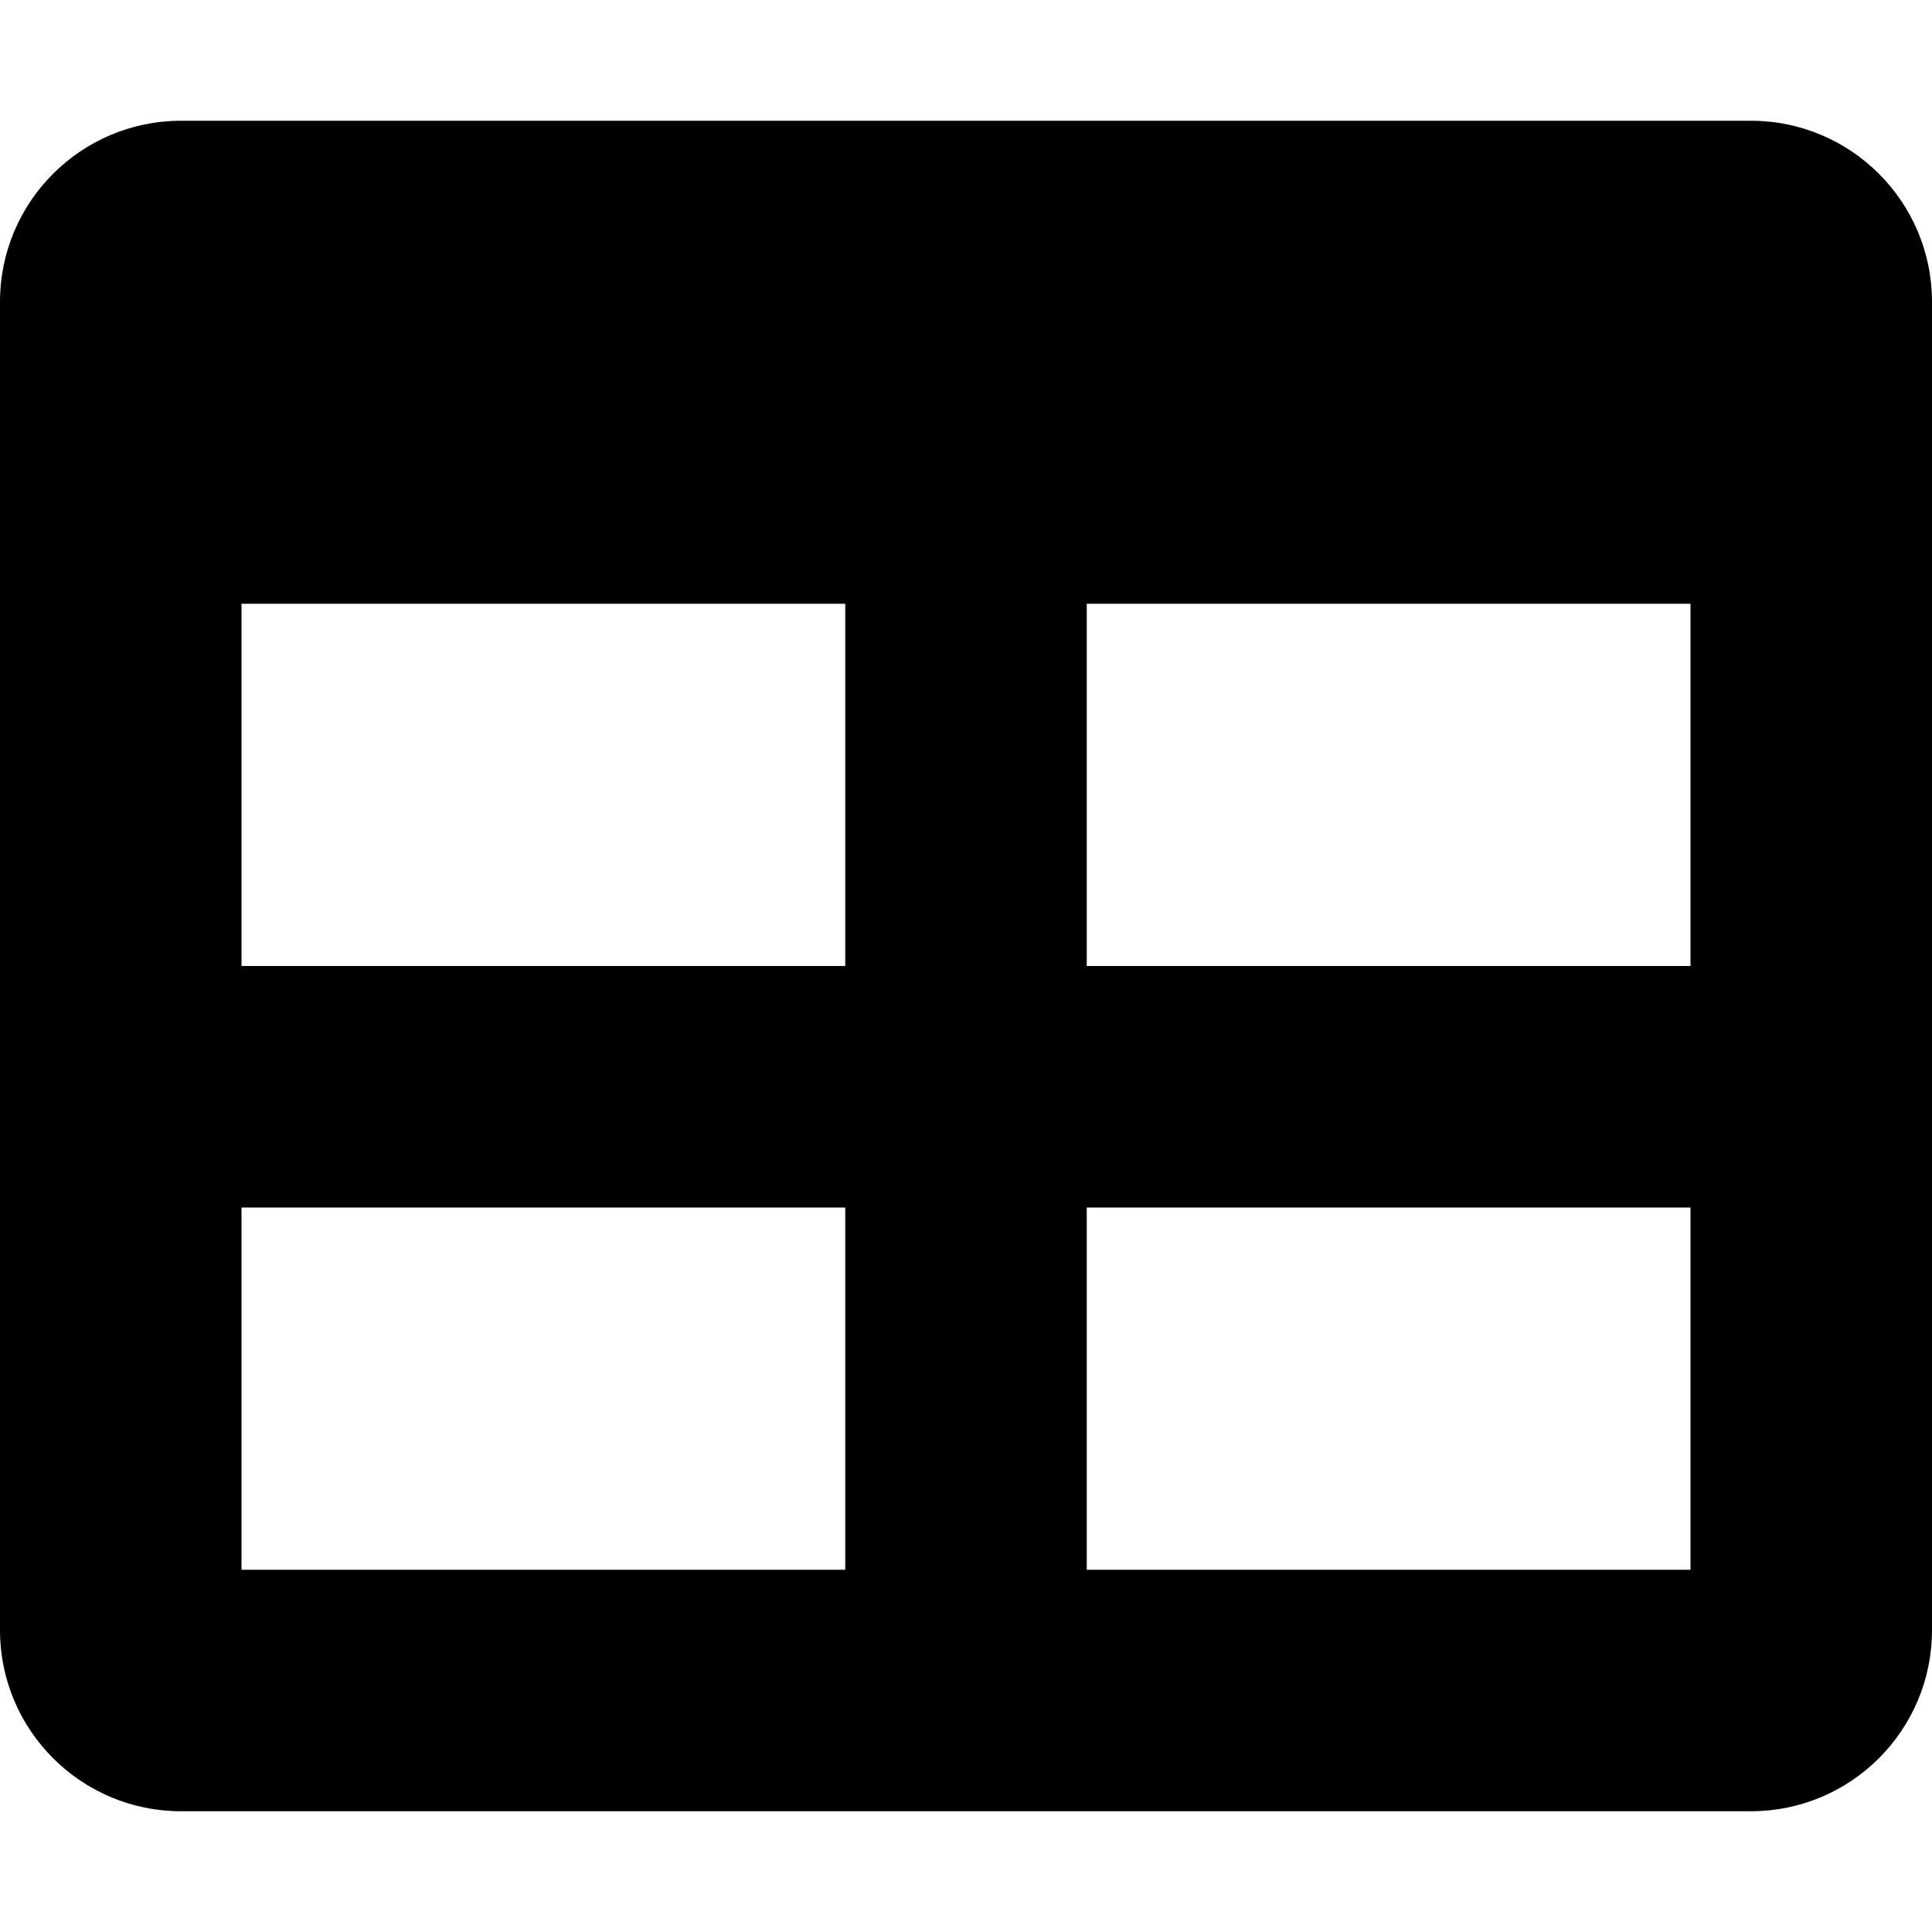
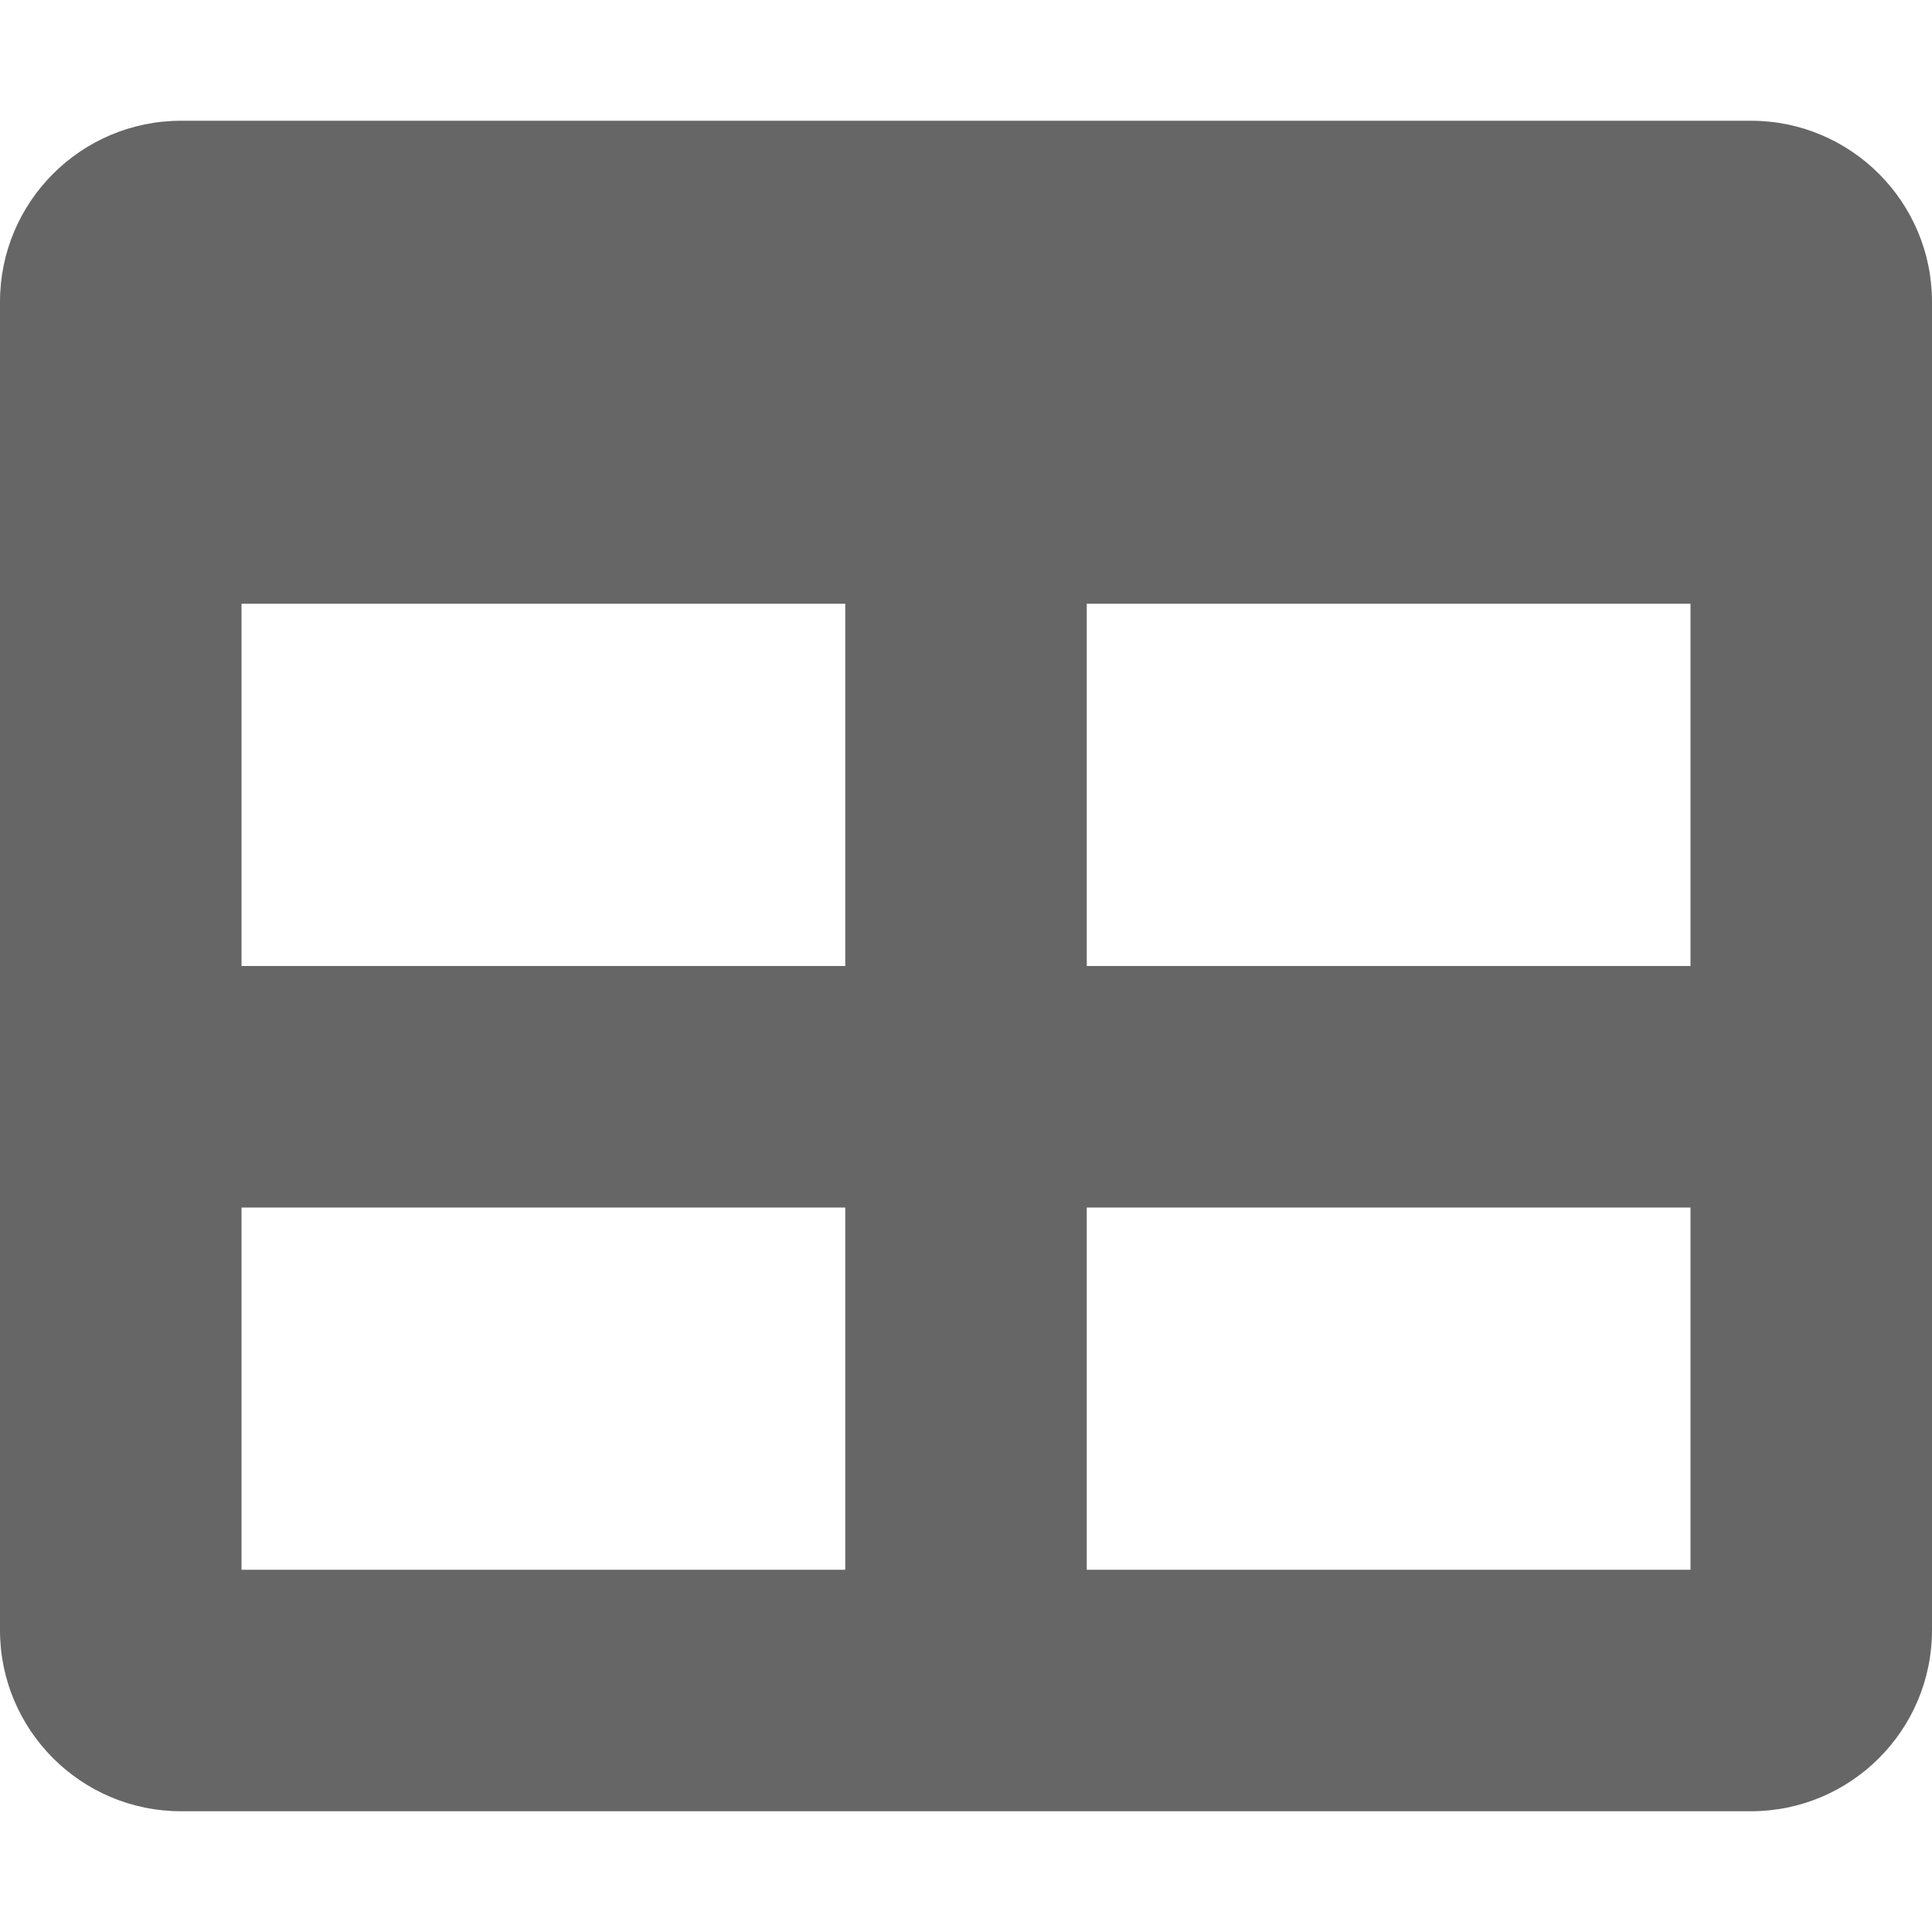
- <svg xmlns="http://www.w3.org/2000/svg" viewBox="0 0 512 512">
-   <path d="M464 32H48C21.49 32 0 53.49 0 80v352c0 26.51 21.49 48 48 48h416c26.51 0 48-21.49 48-48V80c0-26.51-21.49-48-48-48zM224 416H64v-96h160v96zm0-160H64v-96h160v96zm224 160H288v-96h160v96zm0-160H288v-96h160v96z" />
+ <svg xmlns="http://www.w3.org/2000/svg" version="1.1" id="レイヤー_1" focusable="false" x="0px" y="0px" viewBox="0 0 512 512" style="enable-background:new 0 0 512 512;" xml:space="preserve">
+   <style type="text/css">
+ 	.st0{fill:#666666;}
+ </style>
+   <path class="st0" d="M464,32H48C21.5,32,0,53.5,0,80v352c0,26.5,21.5,48,48,48h416c26.5,0,48-21.5,48-48V80  C512,53.5,490.5,32,464,32z M224,416H64v-96h160V416z M224,256H64v-96h160V256z M448,416H288v-96h160V416z M448,256H288v-96h160V256  z" />
</svg>
